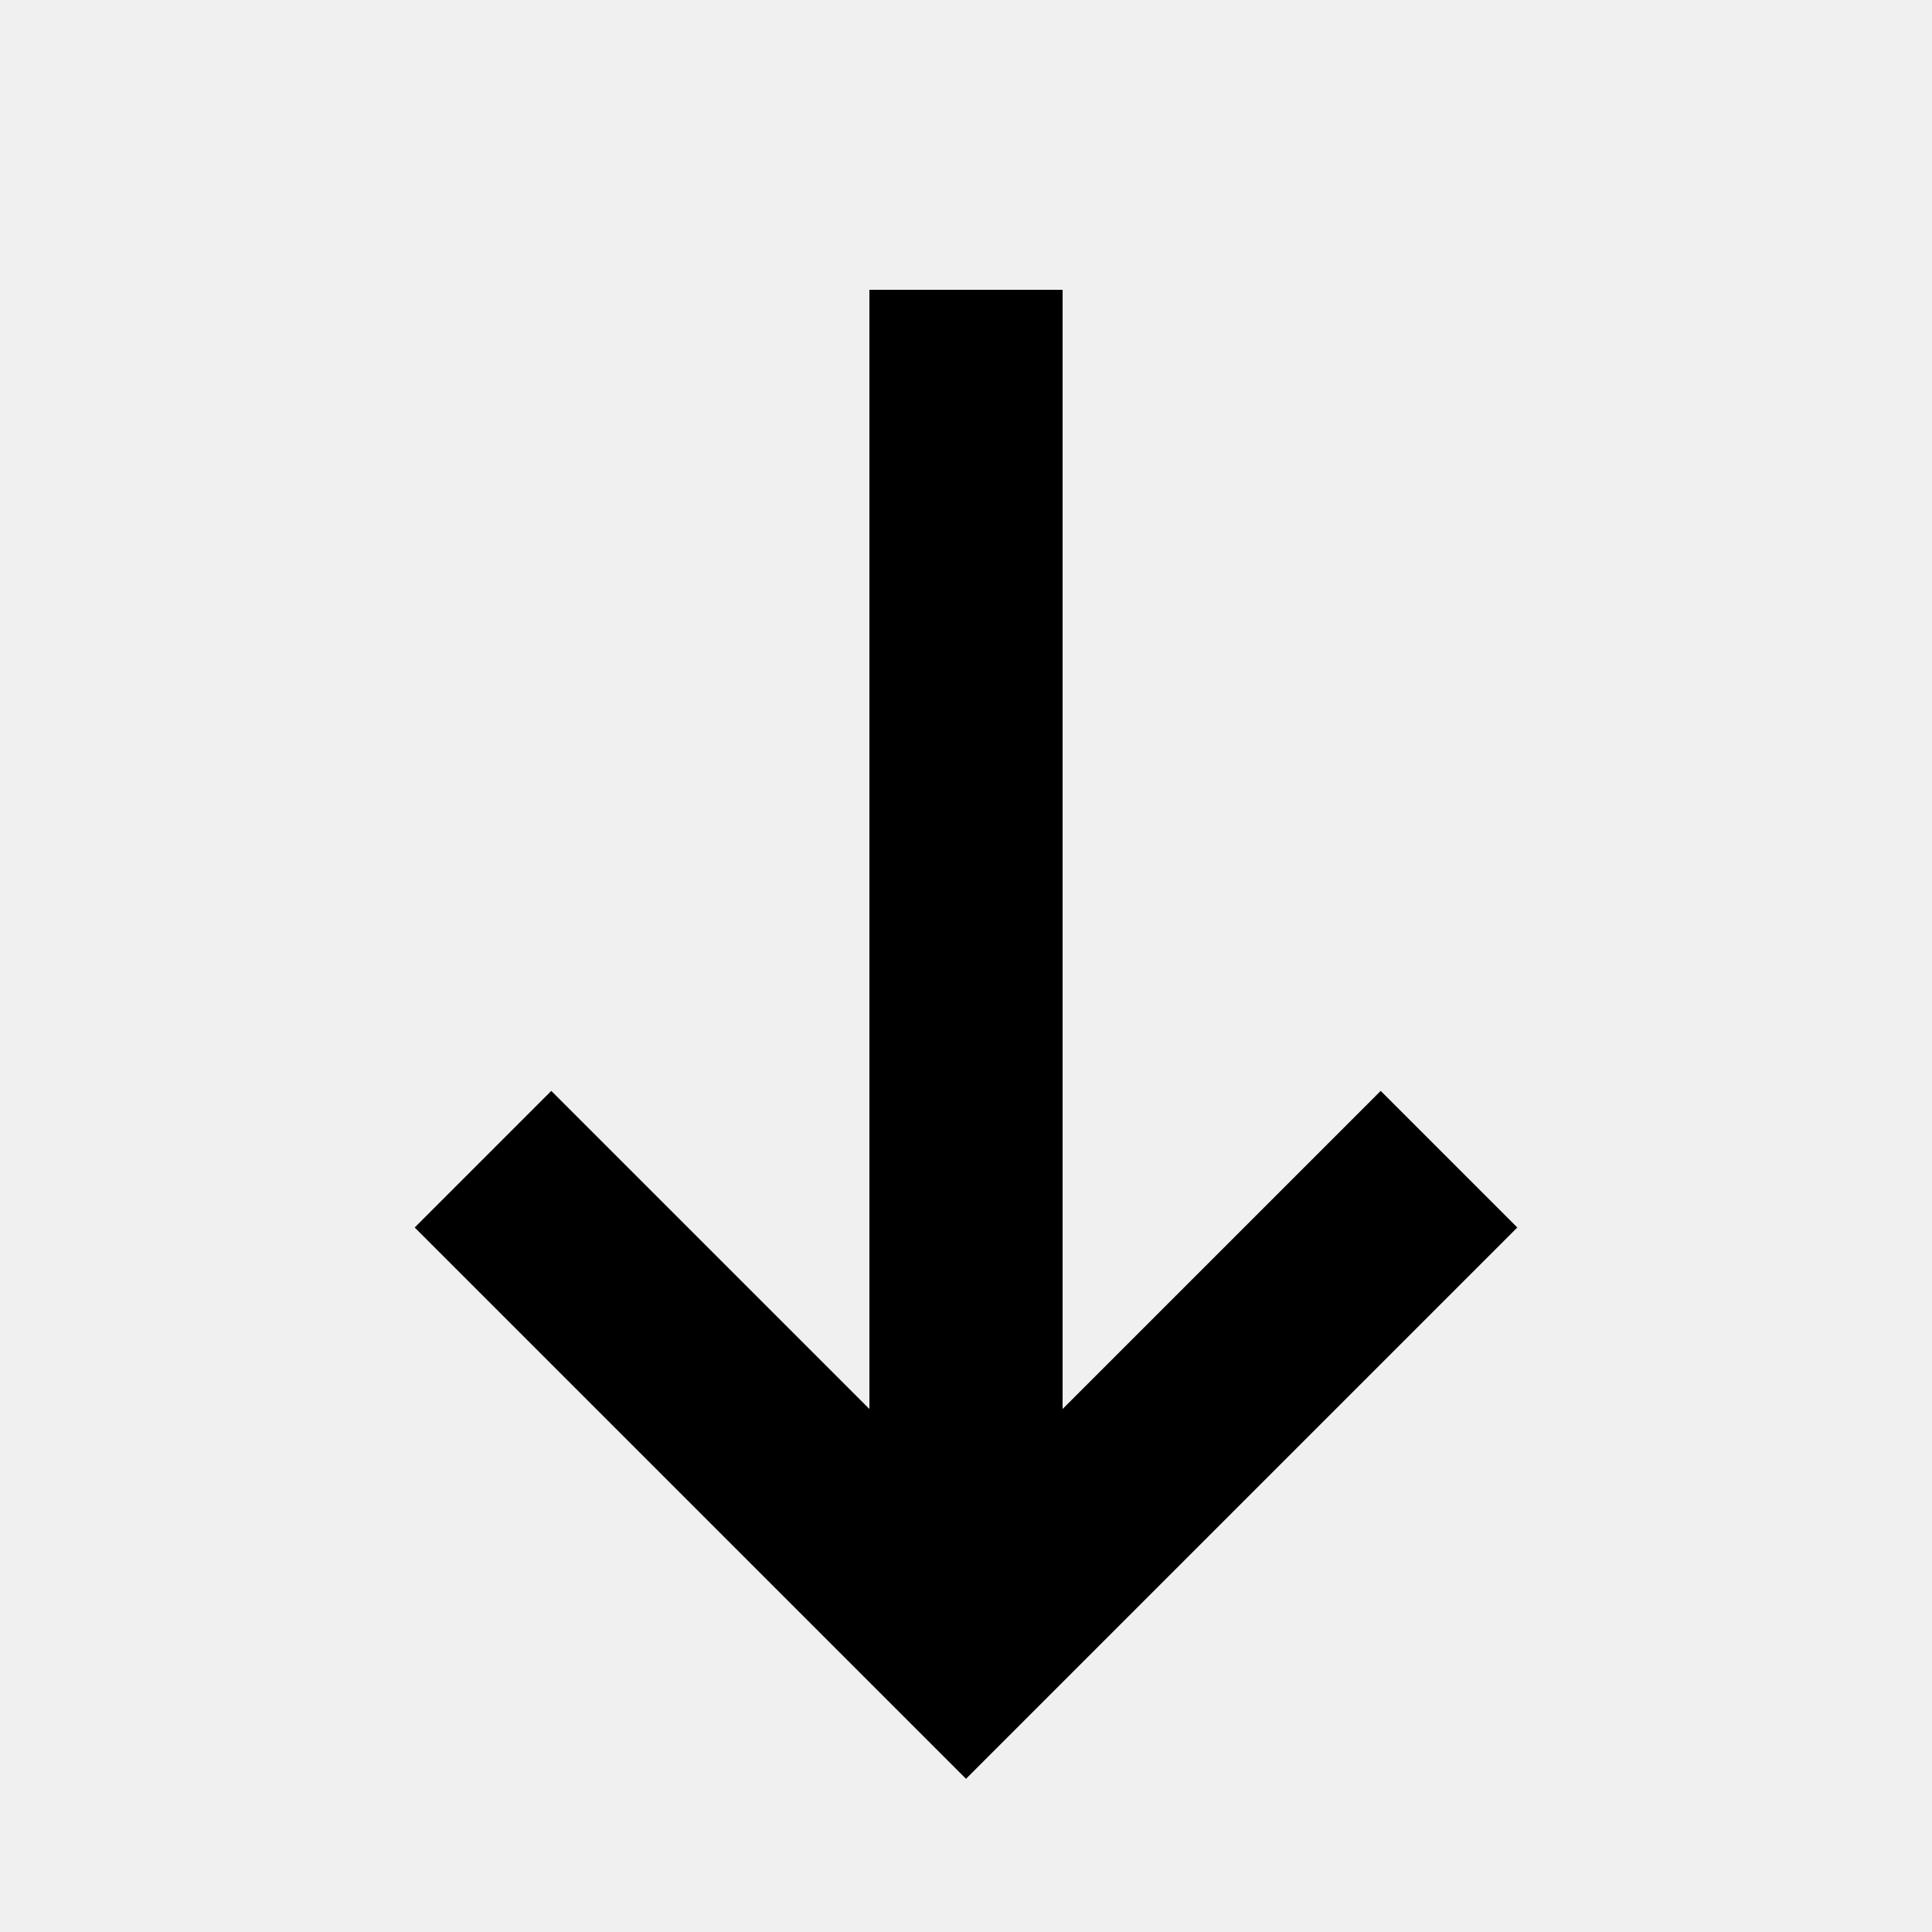
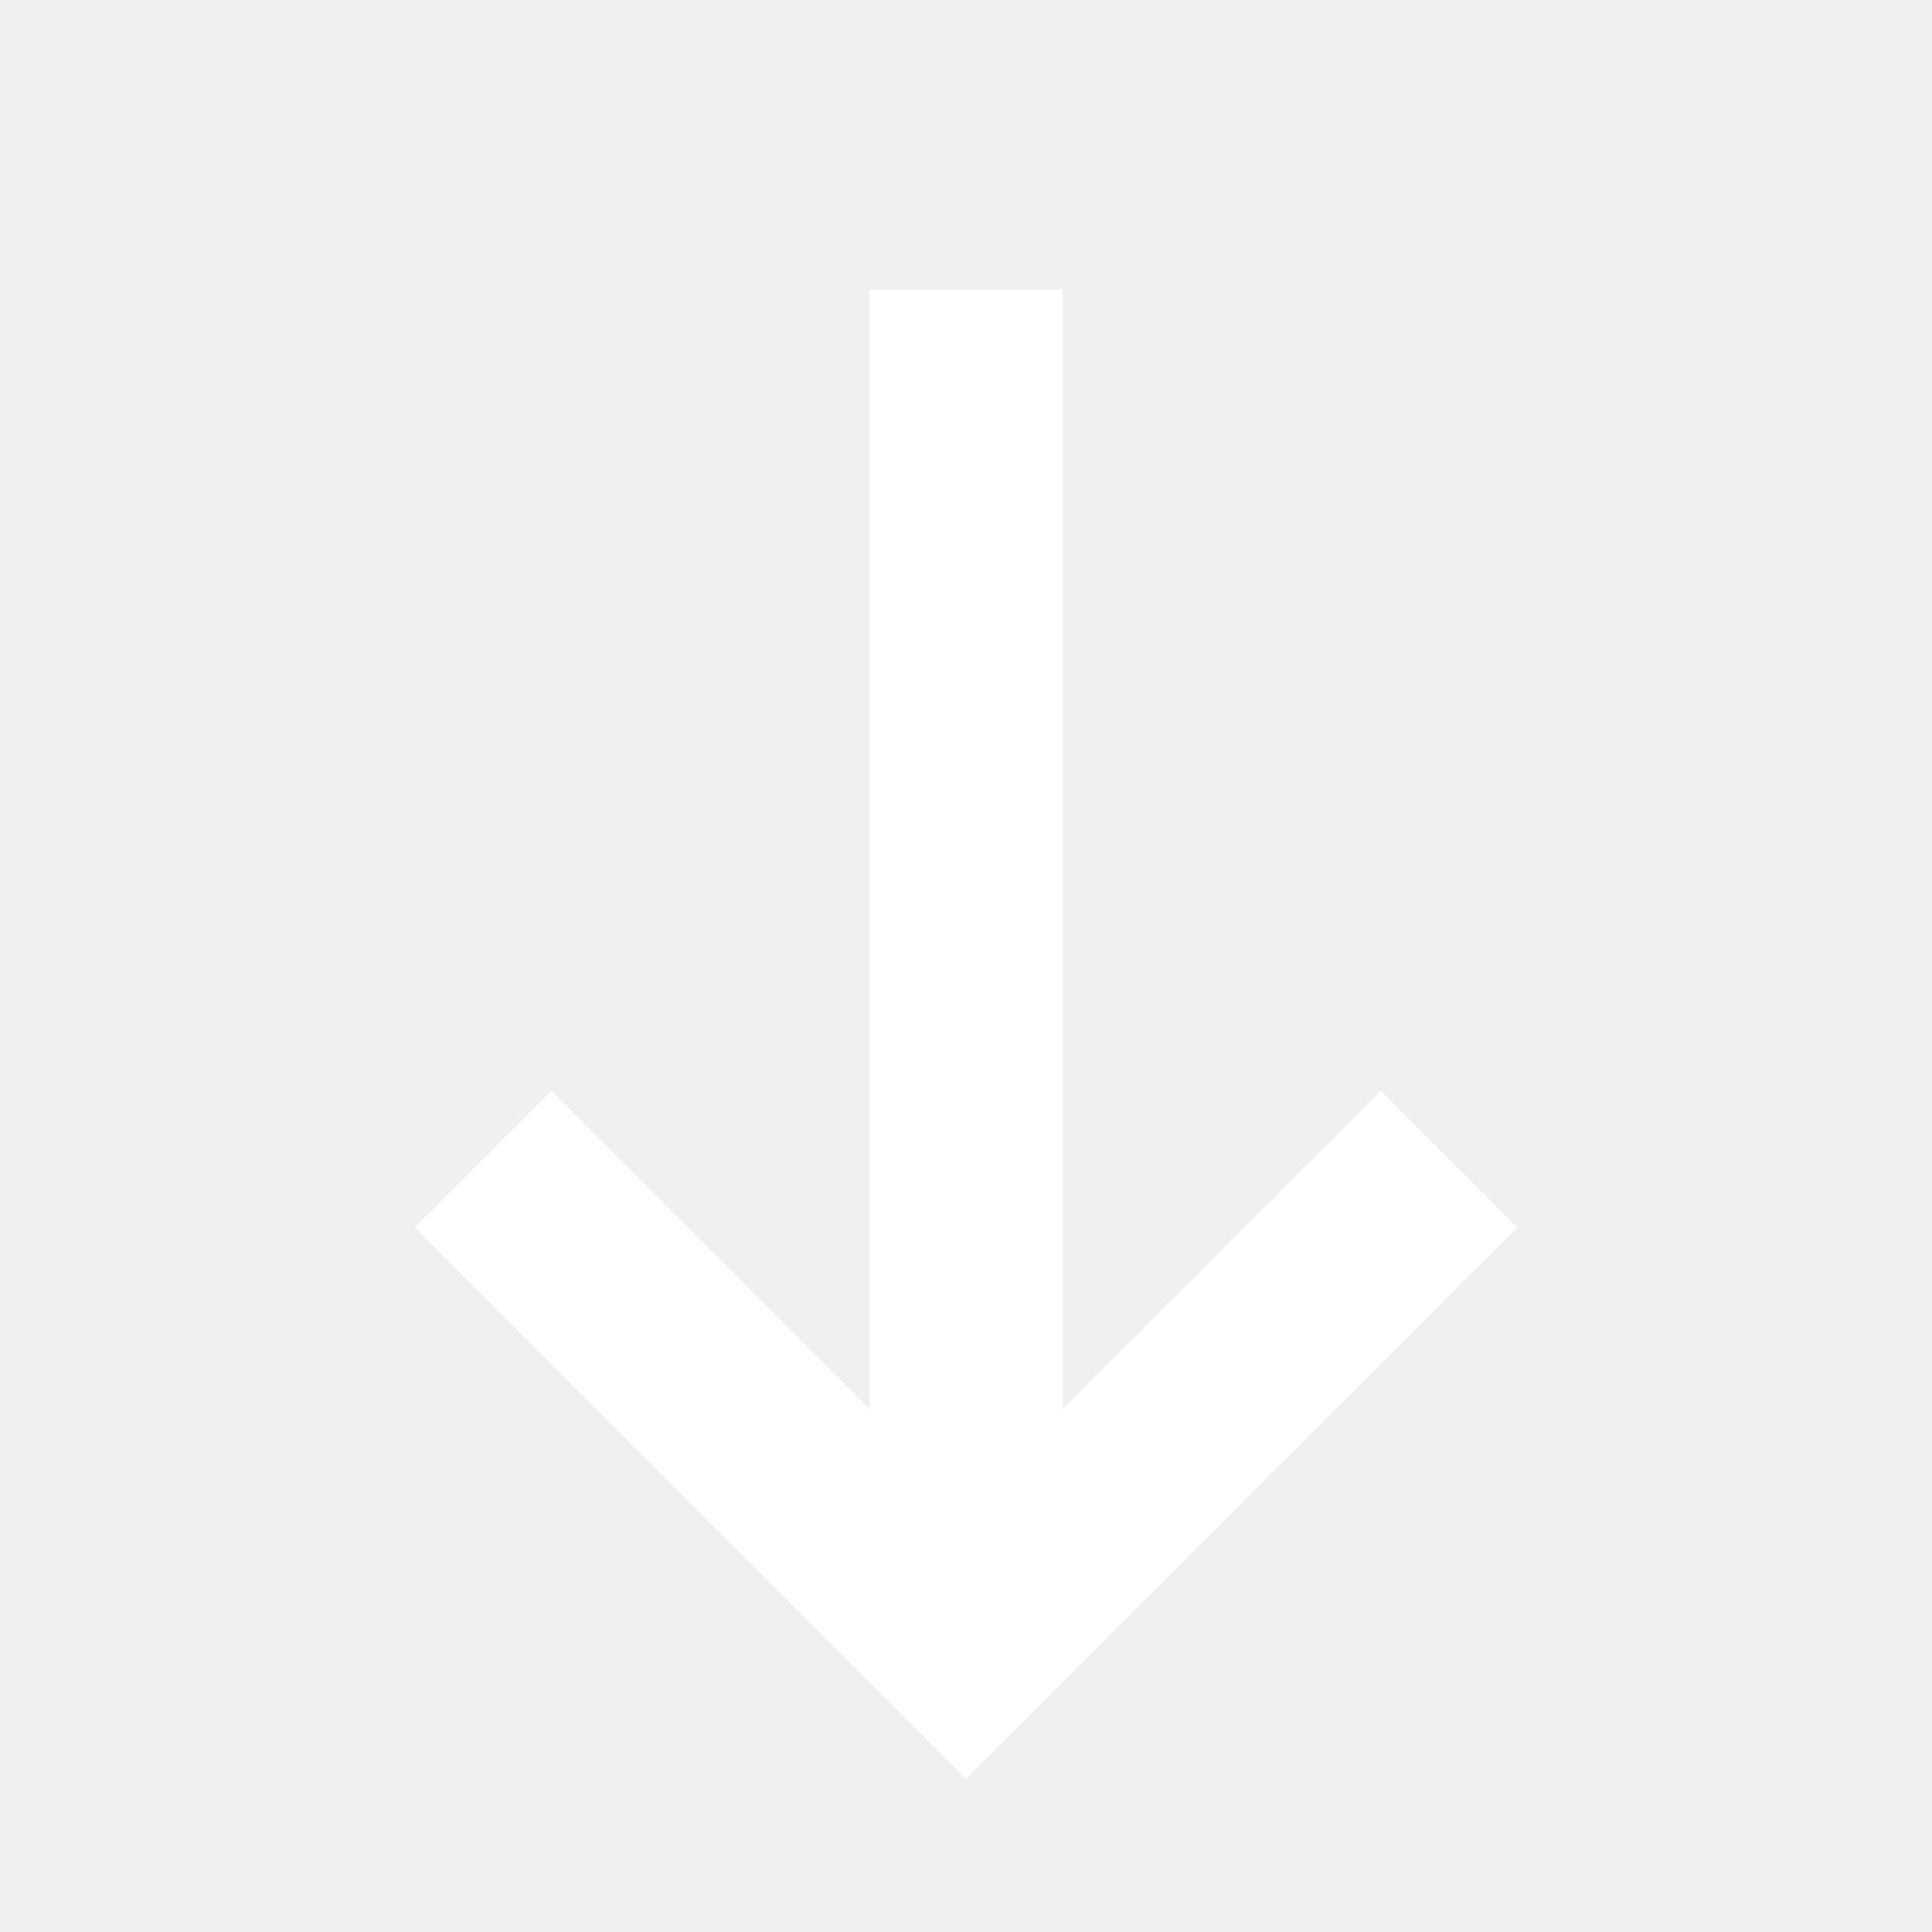
<svg xmlns="http://www.w3.org/2000/svg" width="200" height="200">
-   <path d="M50,120 L100,170 L150,120" fill="none" style="stroke:black;stroke-width:20" />
-   <line x1="100" y1="30" x2="100" y2="170" style="stroke:black;stroke-width:20" />
+   <path d="M50,120 L100,170 L150,120" style="fill:none;stroke:white;stroke-width:20" />
+   <line x1="100" y1="30" x2="100" y2="170" style="stroke:white;stroke-width:20" />
</svg>
